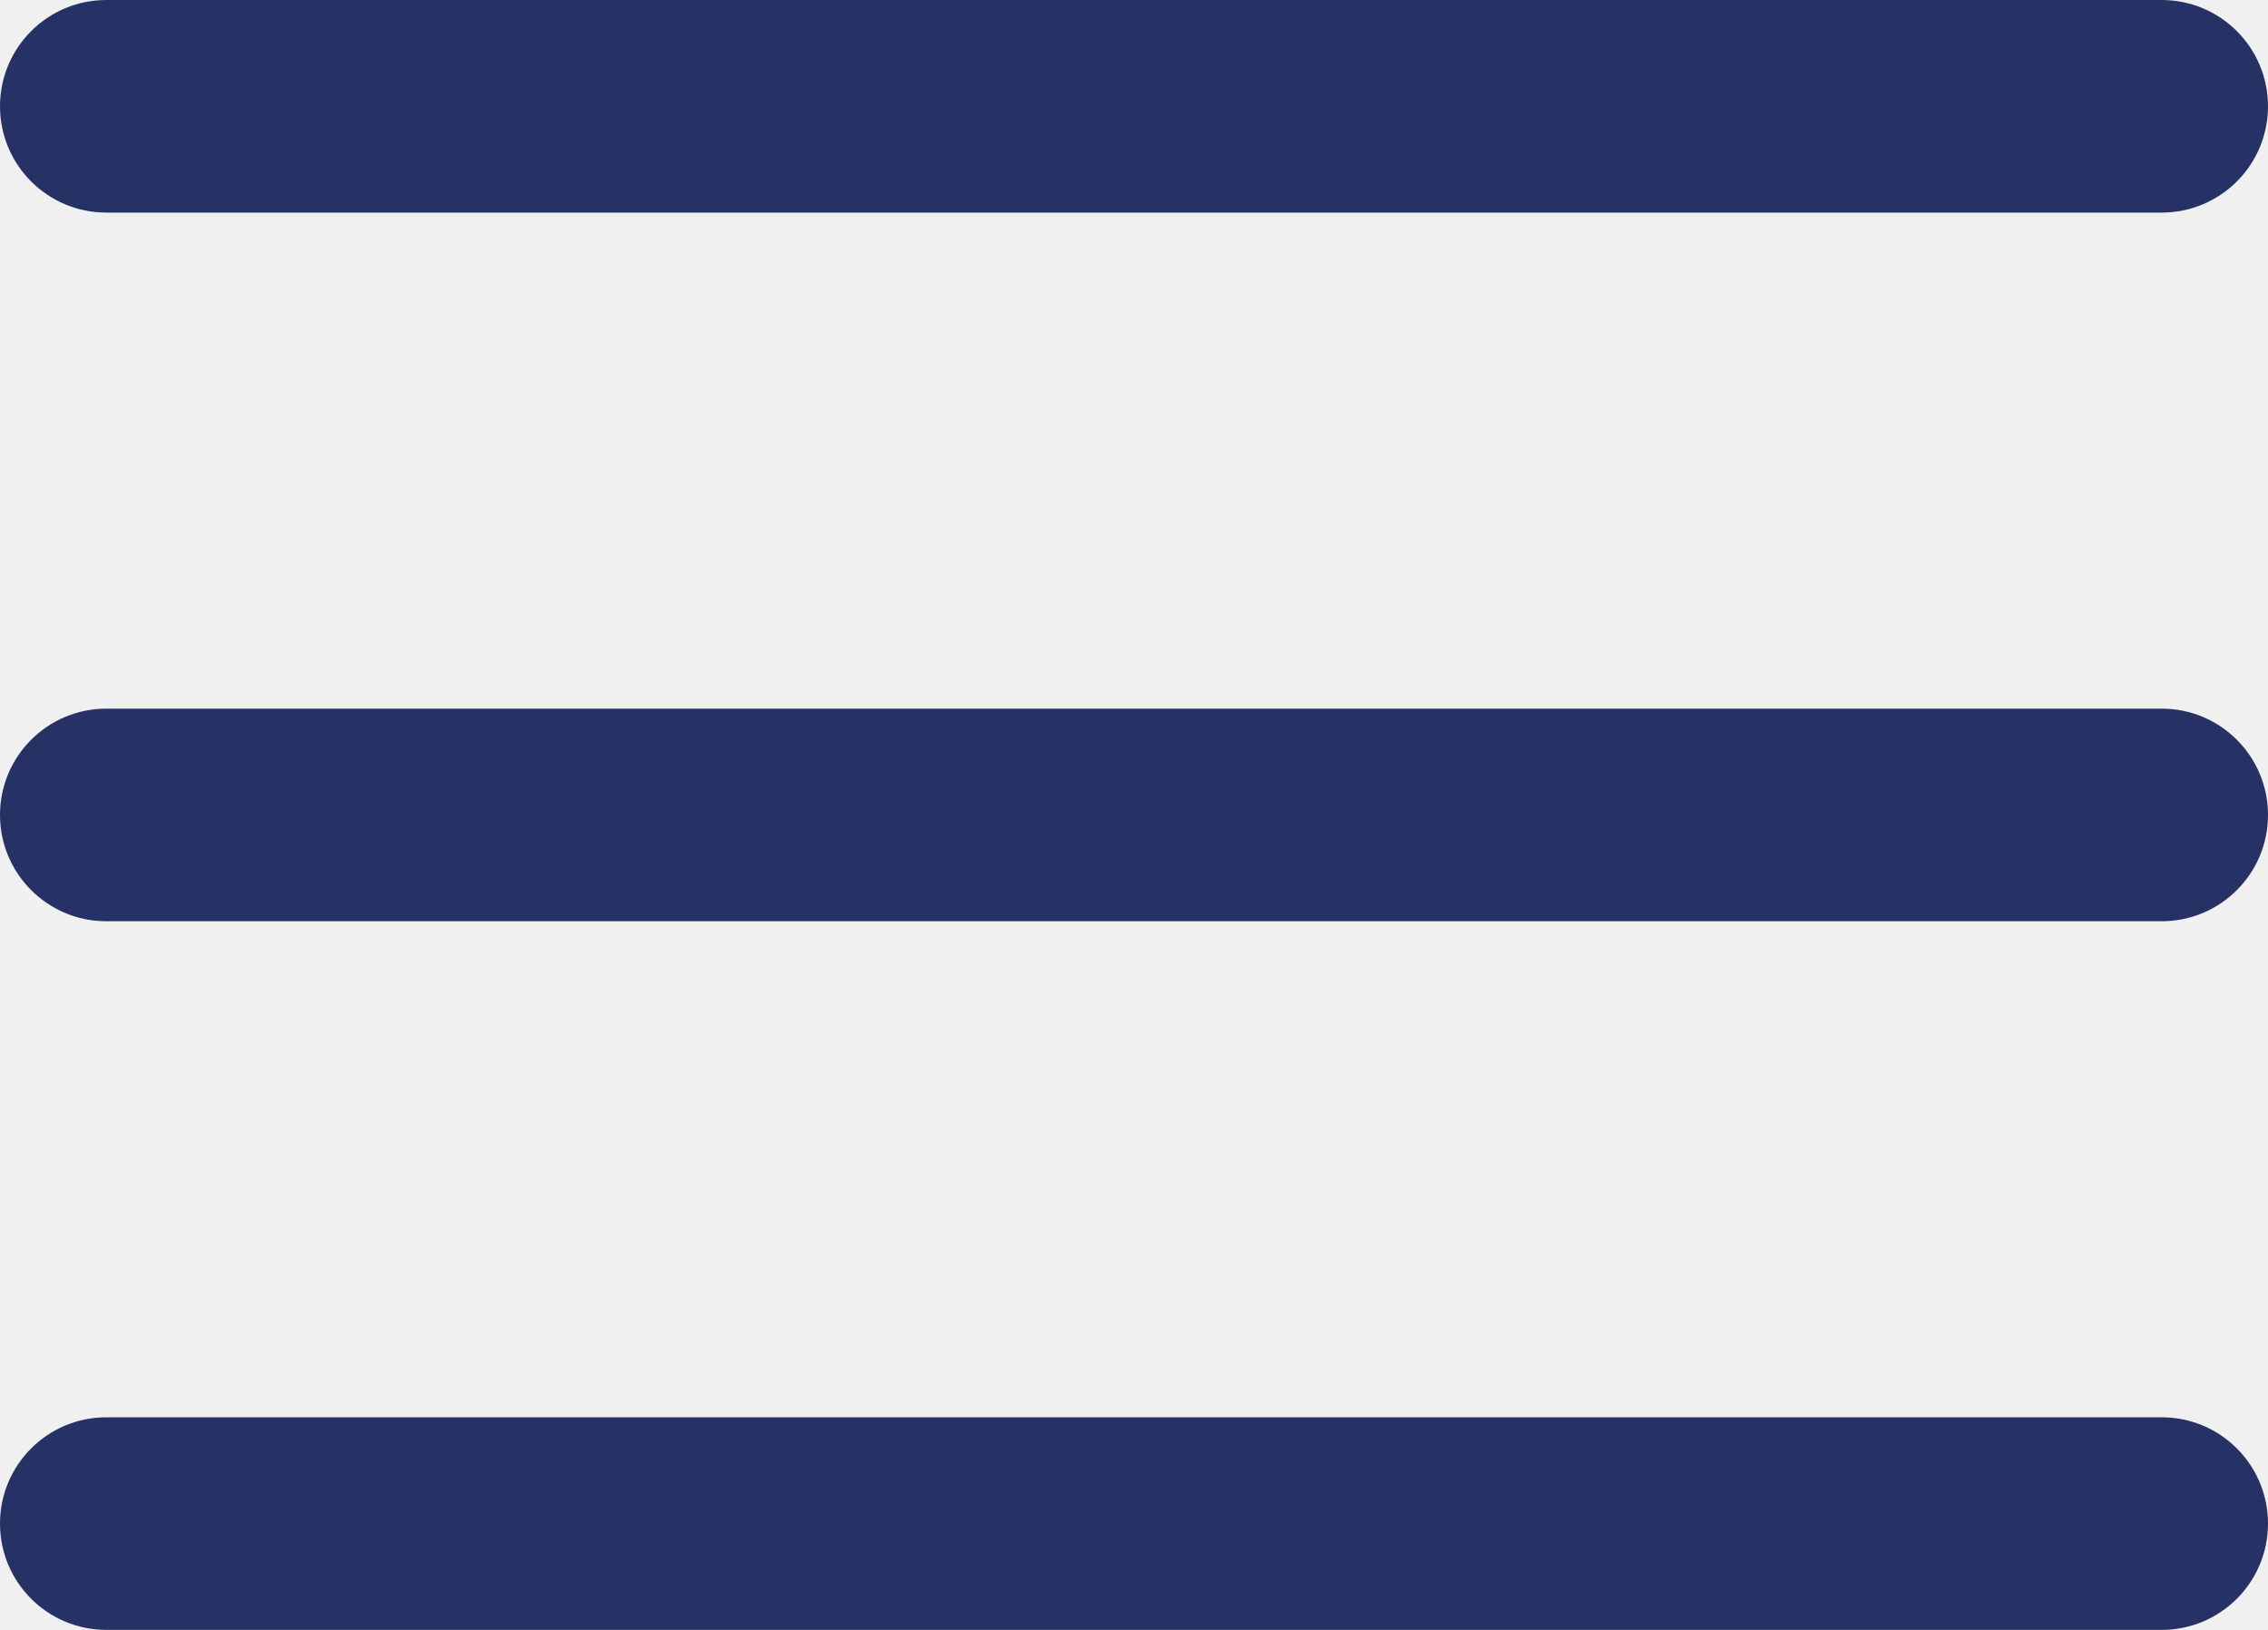
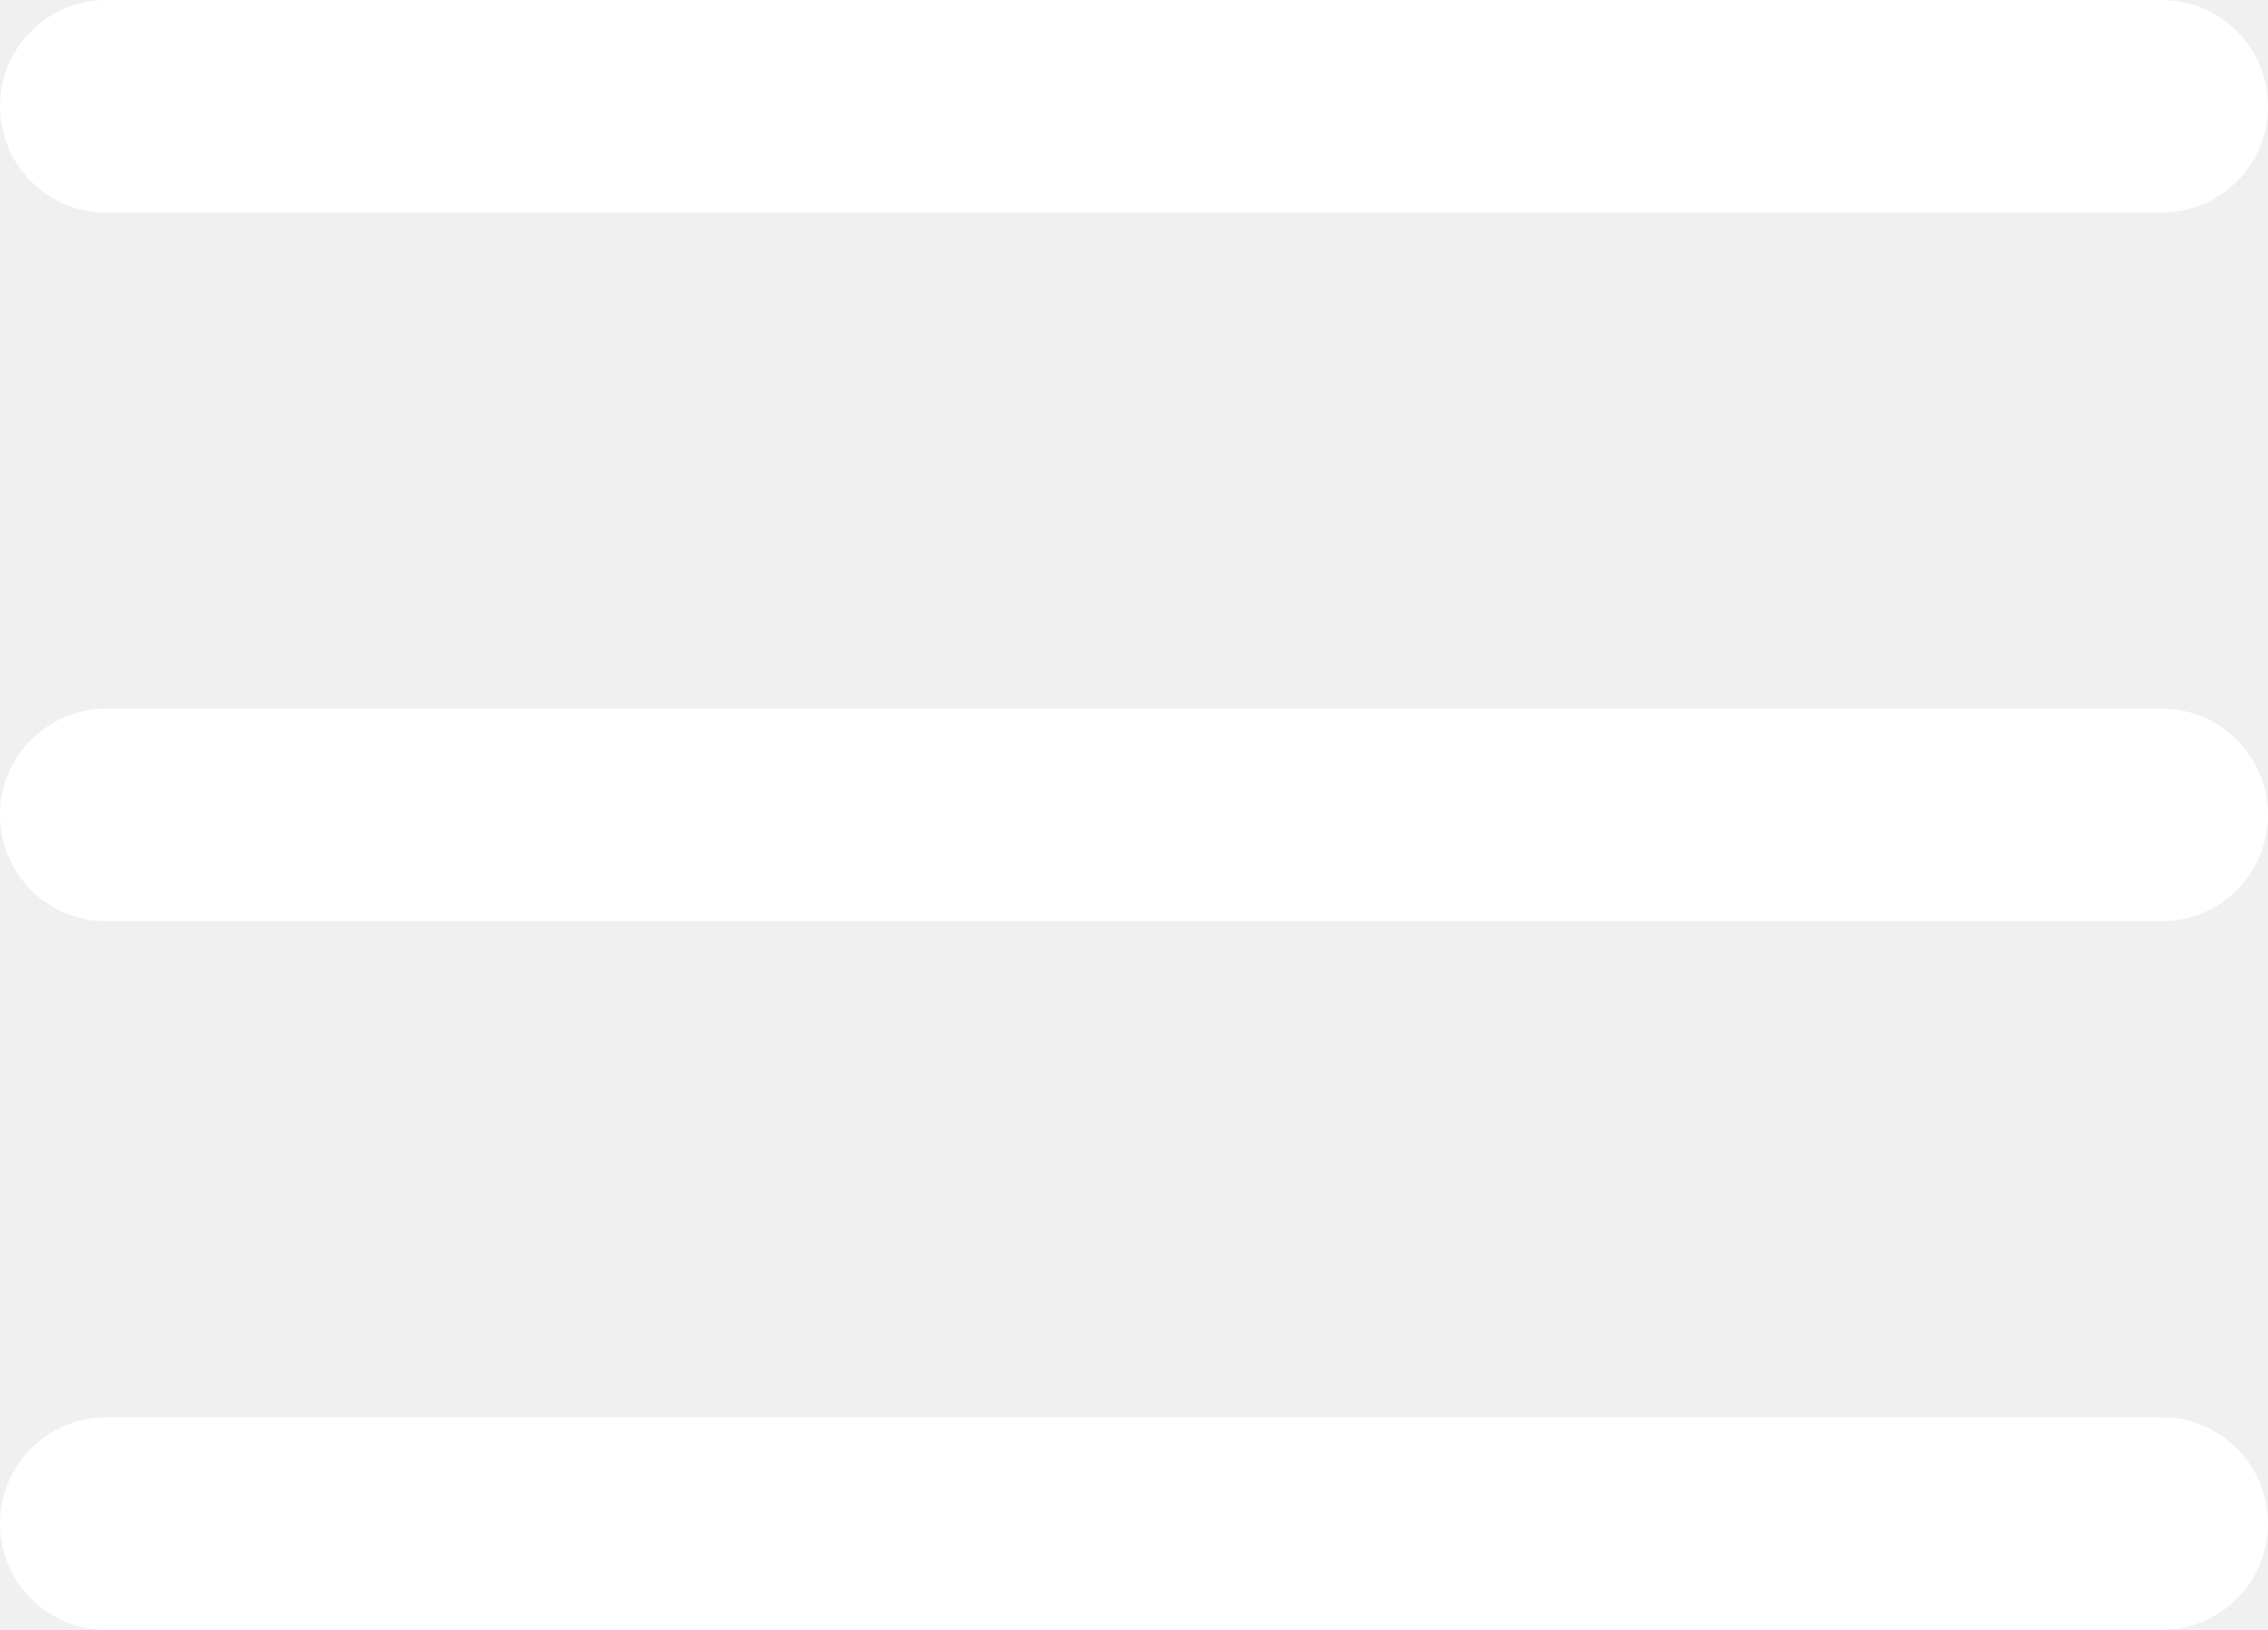
<svg xmlns="http://www.w3.org/2000/svg" width="32" height="23" fill="none">
-   <path fill="#263266" d="M0 1.5A1.5 1.5 0 0 1 1.5 0h29a1.5 1.5 0 0 1 0 3h-29A1.5 1.5 0 0 1 0 1.5Zm0 10A1.5 1.5 0 0 1 1.5 10h29a1.5 1.5 0 0 1 0 3h-29A1.5 1.5 0 0 1 0 11.5ZM1.5 20a1.5 1.5 0 0 0 0 3h29a1.5 1.5 0 0 0 0-3h-29Z" />
+   <path fill="#ffffff" d="M0 1.5A1.5 1.5 0 0 1 1.5 0h29a1.5 1.5 0 0 1 0 3h-29A1.5 1.5 0 0 1 0 1.5Zm0 10A1.5 1.5 0 0 1 1.5 10h29a1.5 1.5 0 0 1 0 3h-29A1.5 1.5 0 0 1 0 11.5ZM1.5 20a1.5 1.5 0 0 0 0 3h29a1.5 1.5 0 0 0 0-3h-29Z" />
</svg>
